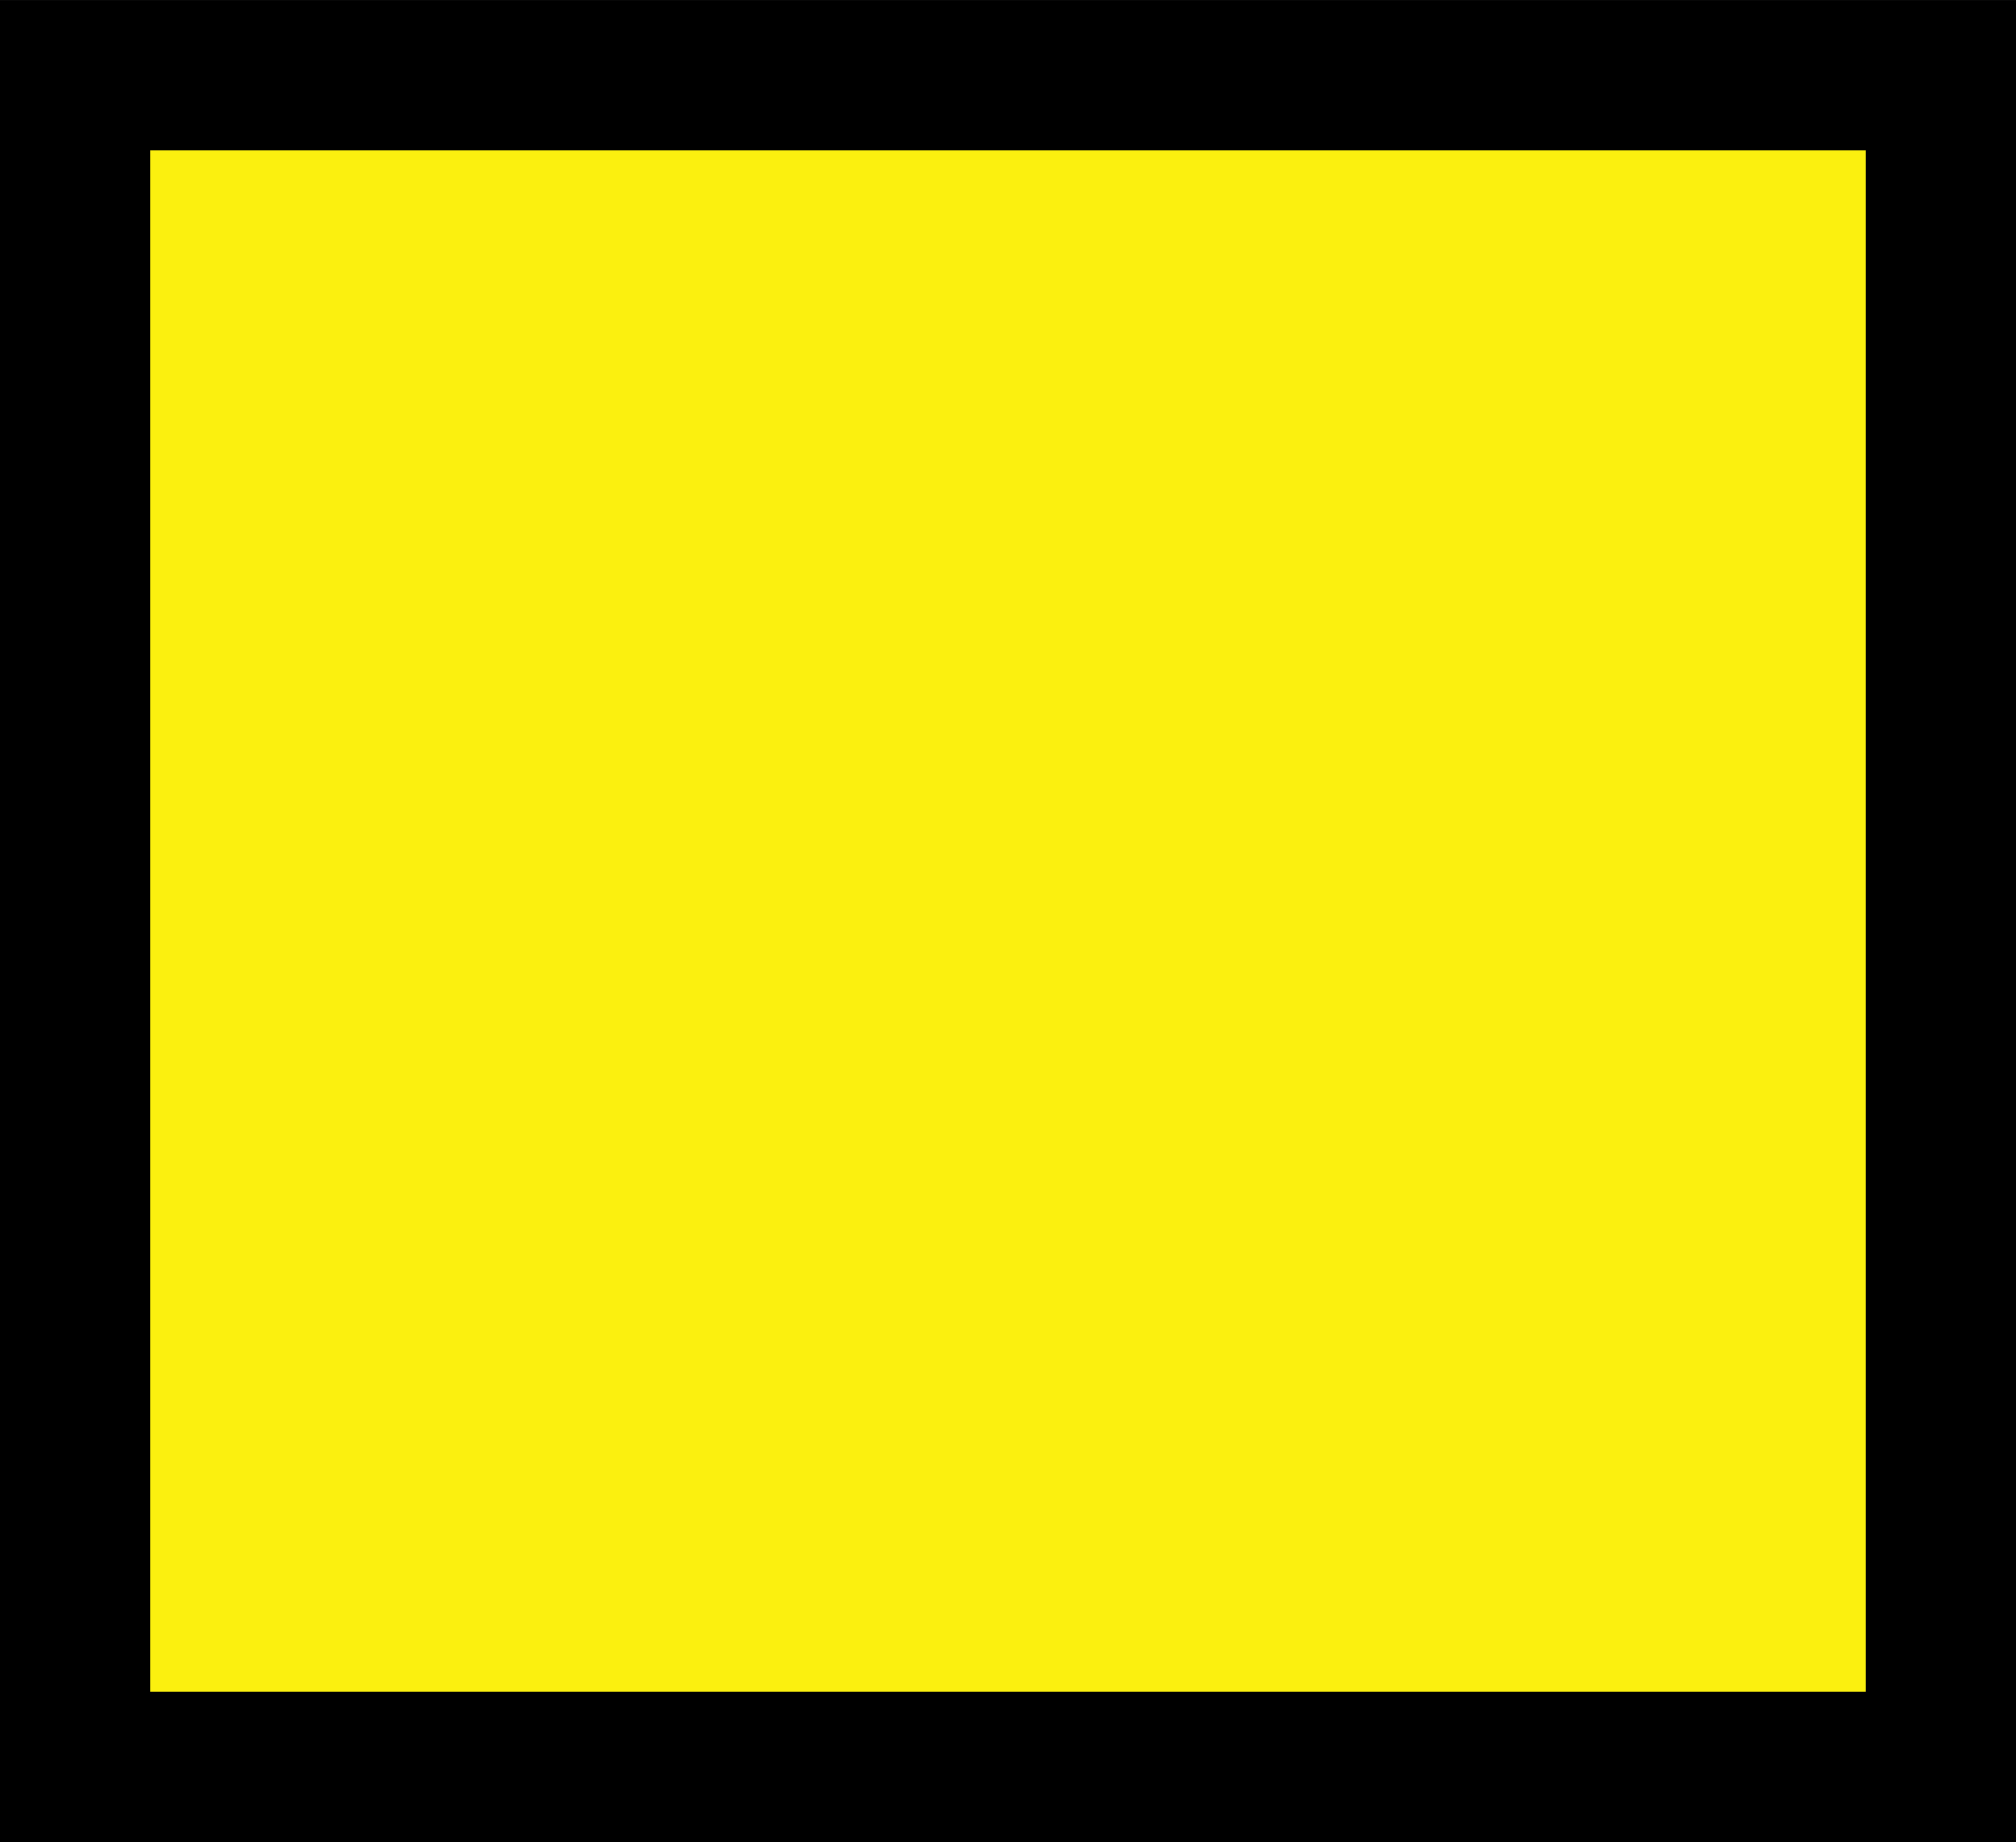
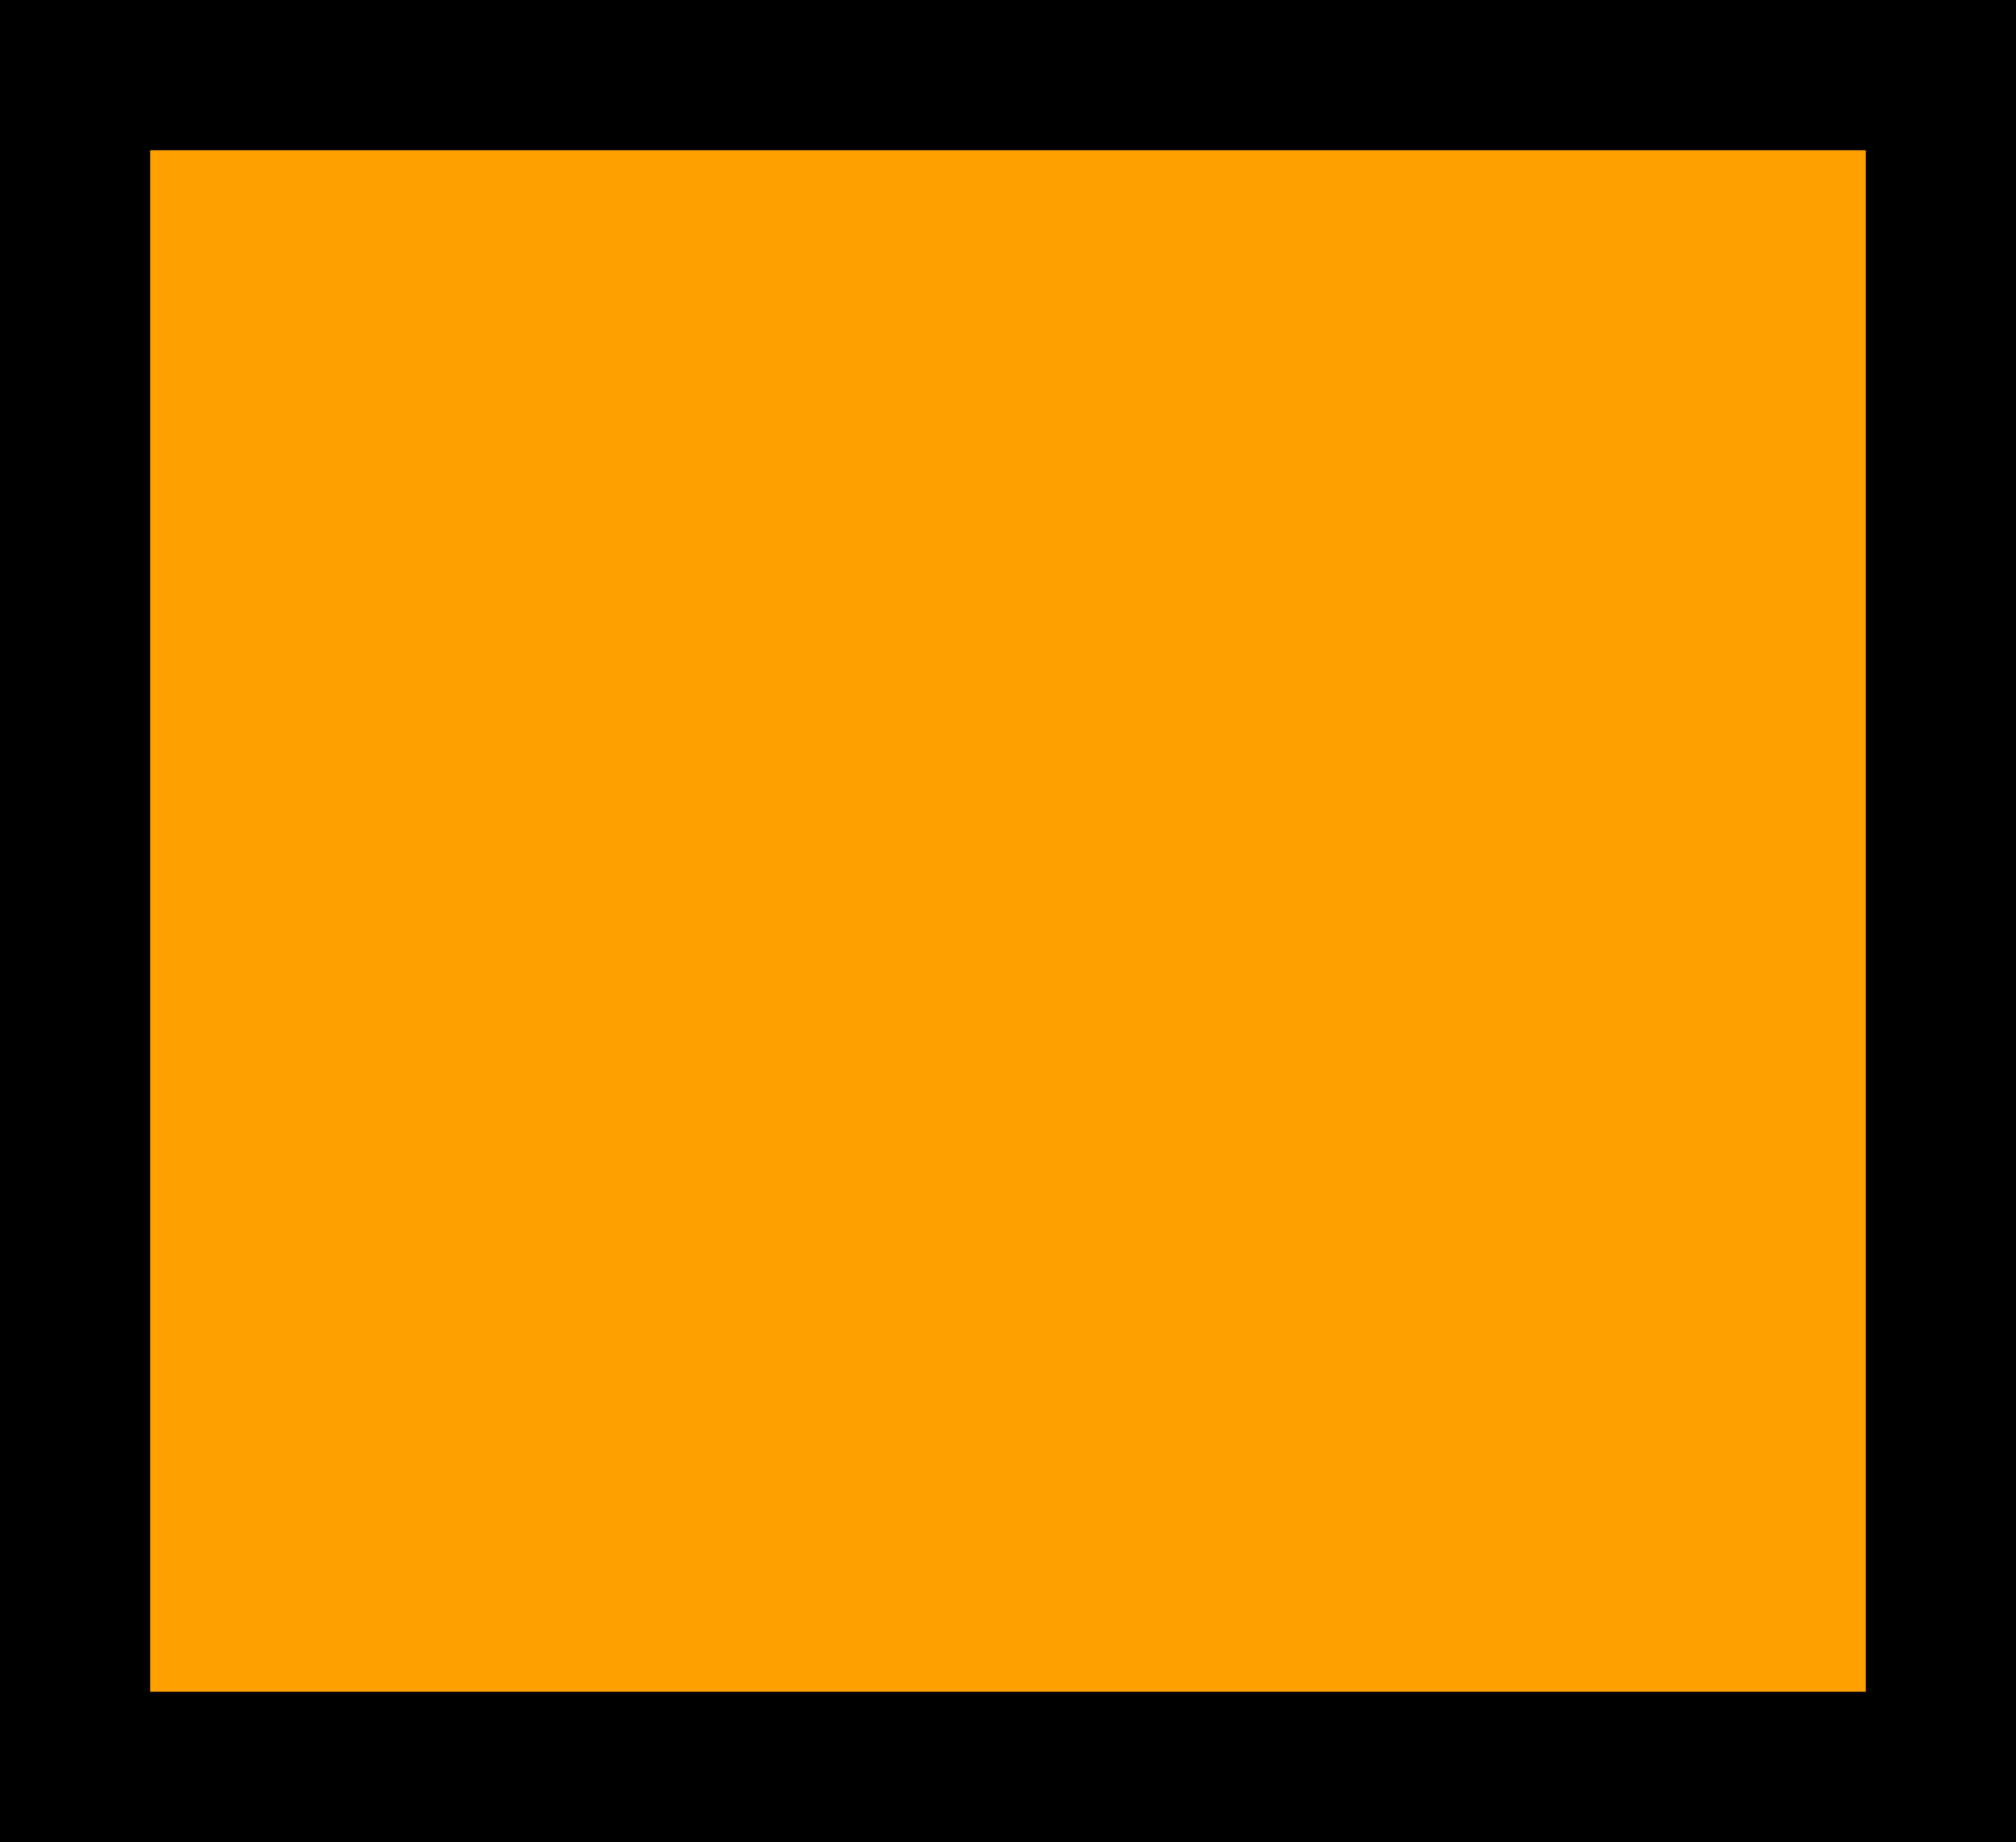
<svg xmlns="http://www.w3.org/2000/svg" width="268.344" height="245.156" id="svg2" version="1.1">
  <defs id="defs4" />
-   <g id="layer1" transform="translate(-151.0312,-149.9062)">
-     <rect style="fill:#fbf00f;stroke:#000000;stroke-width:20;stroke-miterlimit:4;stroke-opacity:1;stroke-dasharray:none;fill-opacity:1" id="rect2985" width="248.358" height="225.16" x="161.023" y="159.91" />
-   </g>
+   <path style="fill:#ffa000" d="M 9.993,9.998 H 258.351 V 235.158 H 9.993 Z" id="path_fill_h12" />
+   <path style="opacity:1;baseline-shift:baseline;display:inline;overflow:visible;vector-effect:none;enable-background:accumulate;stop-color:#000000;stop-opacity:1" d="M -0.008,-0.002 V 245.158 H 268.352 V -0.002 Z M 19.992,19.998 H 248.352 V 225.158 H 19.992 Z" id="path_stroke" />
</svg>
